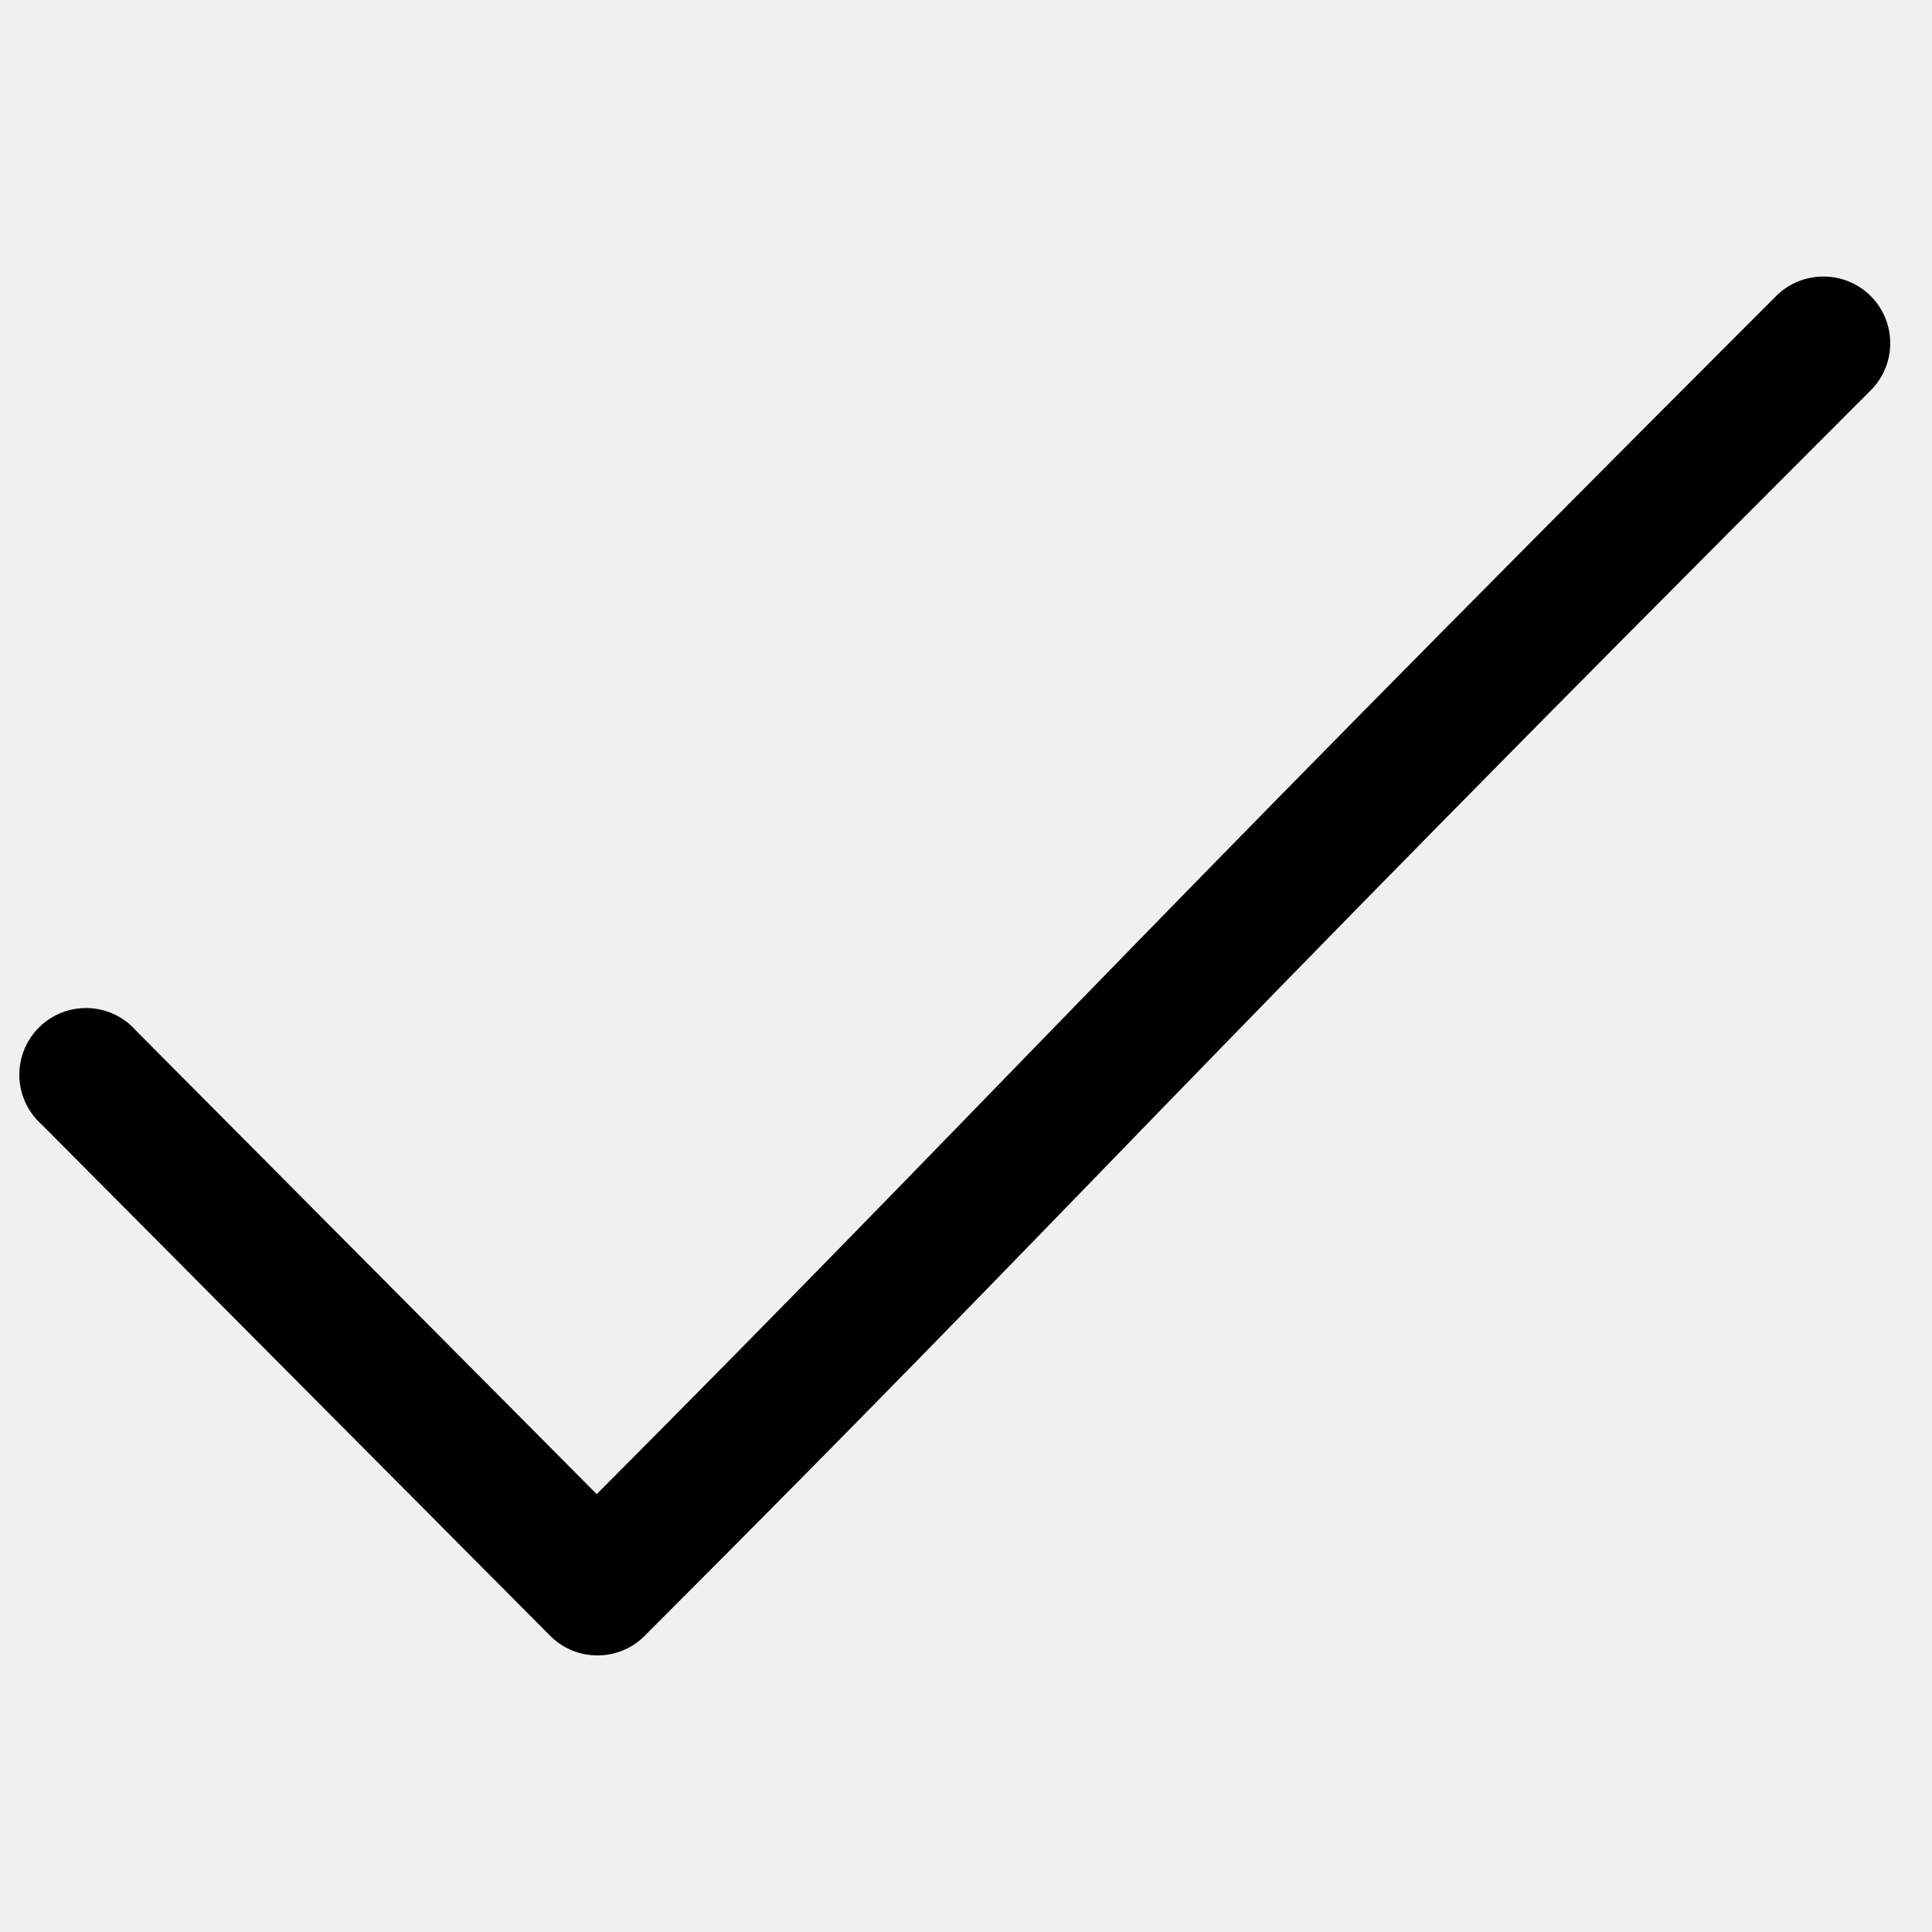
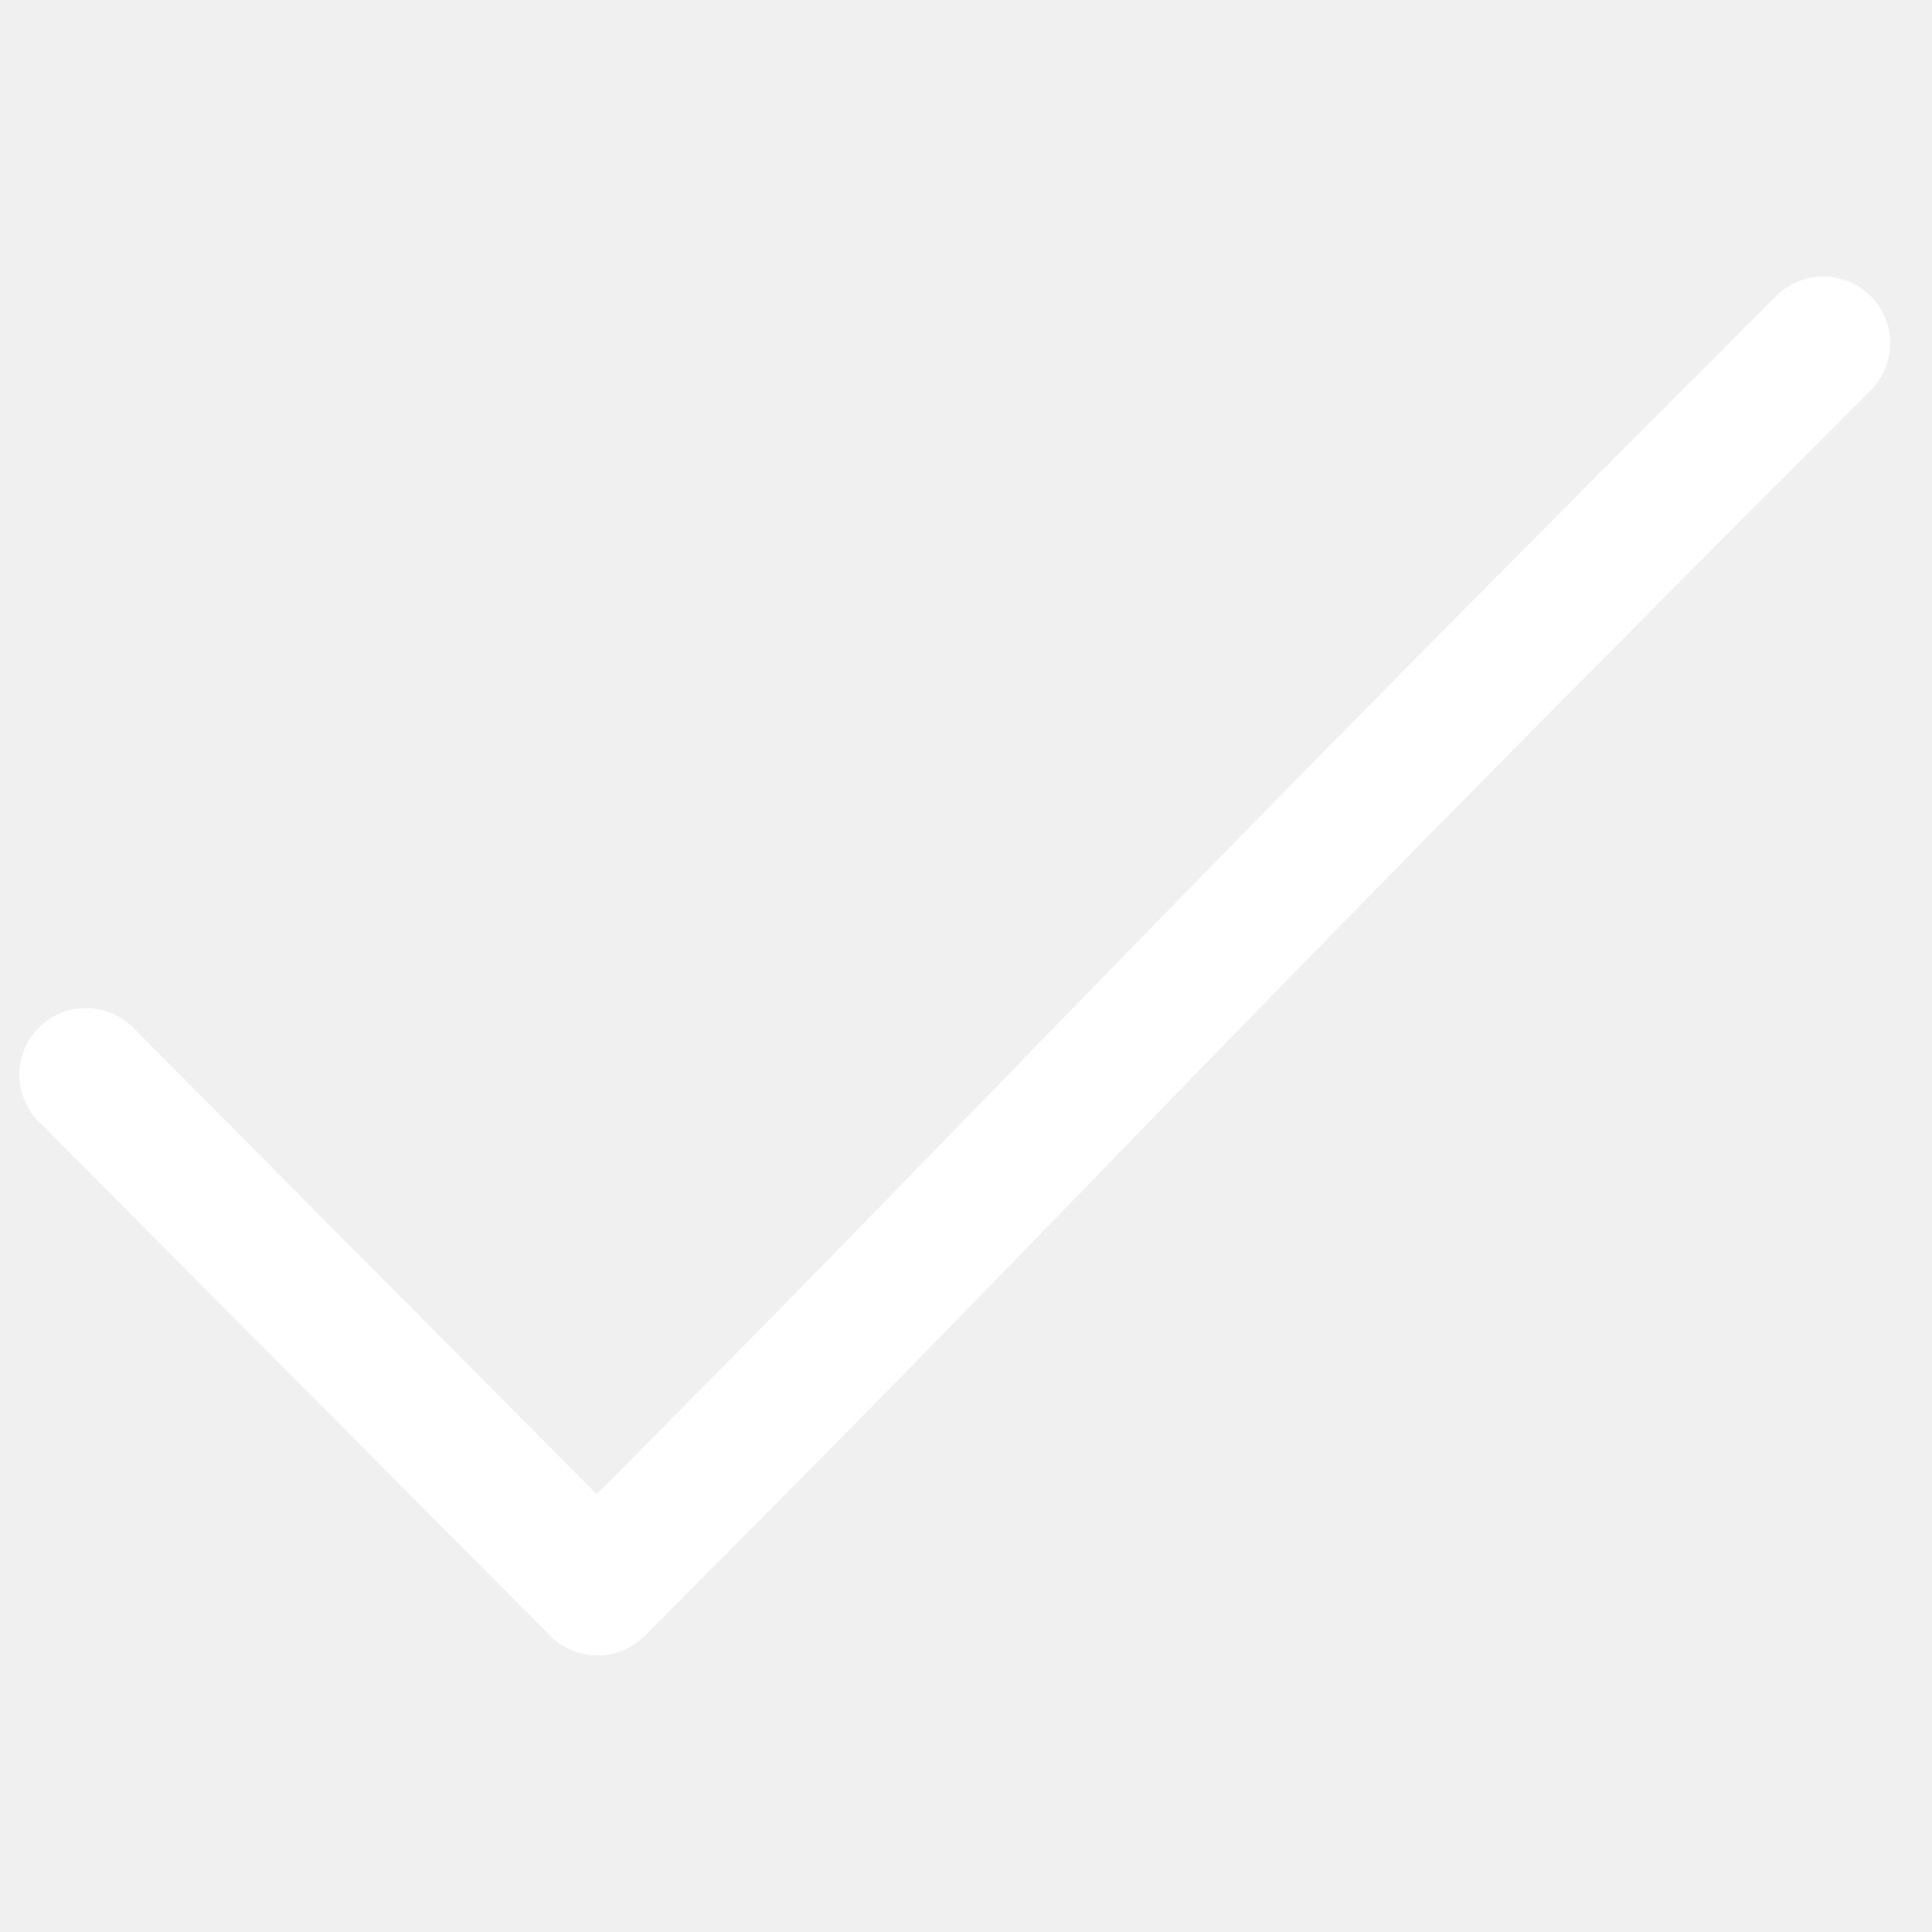
<svg xmlns="http://www.w3.org/2000/svg" version="1.1" id="Layer_1" x="0px" y="0px" width="100px" height="100px" viewBox="200 200 100 100" enable-background="new 200 200 100 100" xml:space="preserve">
  <g transform="translate(0,-952.3622)">
-     <path d="M294.268,1166.678c-0.895,0.026-1.747,0.4-2.372,1.042c-35.743,35.742-40.242,41.128-61.009,61.979l-23.835-23.979   c-1.253-1.436-3.434-1.583-4.87-0.33c-1.436,1.254-1.583,3.435-0.329,4.871c0.096,0.11,0.2,0.214,0.31,0.312l26.316,26.459   c1.346,1.351,3.531,1.354,4.881,0.009c0.002-0.003,0.005-0.007,0.008-0.009c23.625-23.625,26.019-27.025,63.418-64.424   c1.371-1.324,1.407-3.509,0.083-4.881C296.19,1167.026,295.245,1166.644,294.268,1166.678z" />
+     <path fill="#fff" d="M294.268,1166.678c-0.895,0.026-1.747,0.4-2.372,1.042c-35.743,35.742-40.242,41.128-61.009,61.979l-23.835-23.979   c-1.253-1.436-3.434-1.583-4.87-0.33c-1.436,1.254-1.583,3.435-0.329,4.871c0.096,0.11,0.2,0.214,0.31,0.312l26.316,26.459   c1.346,1.351,3.531,1.354,4.881,0.009c0.002-0.003,0.005-0.007,0.008-0.009c23.625-23.625,26.019-27.025,63.418-64.424   c1.371-1.324,1.407-3.509,0.083-4.881C296.19,1167.026,295.245,1166.644,294.268,1166.678z" />
  </g>
</svg>
